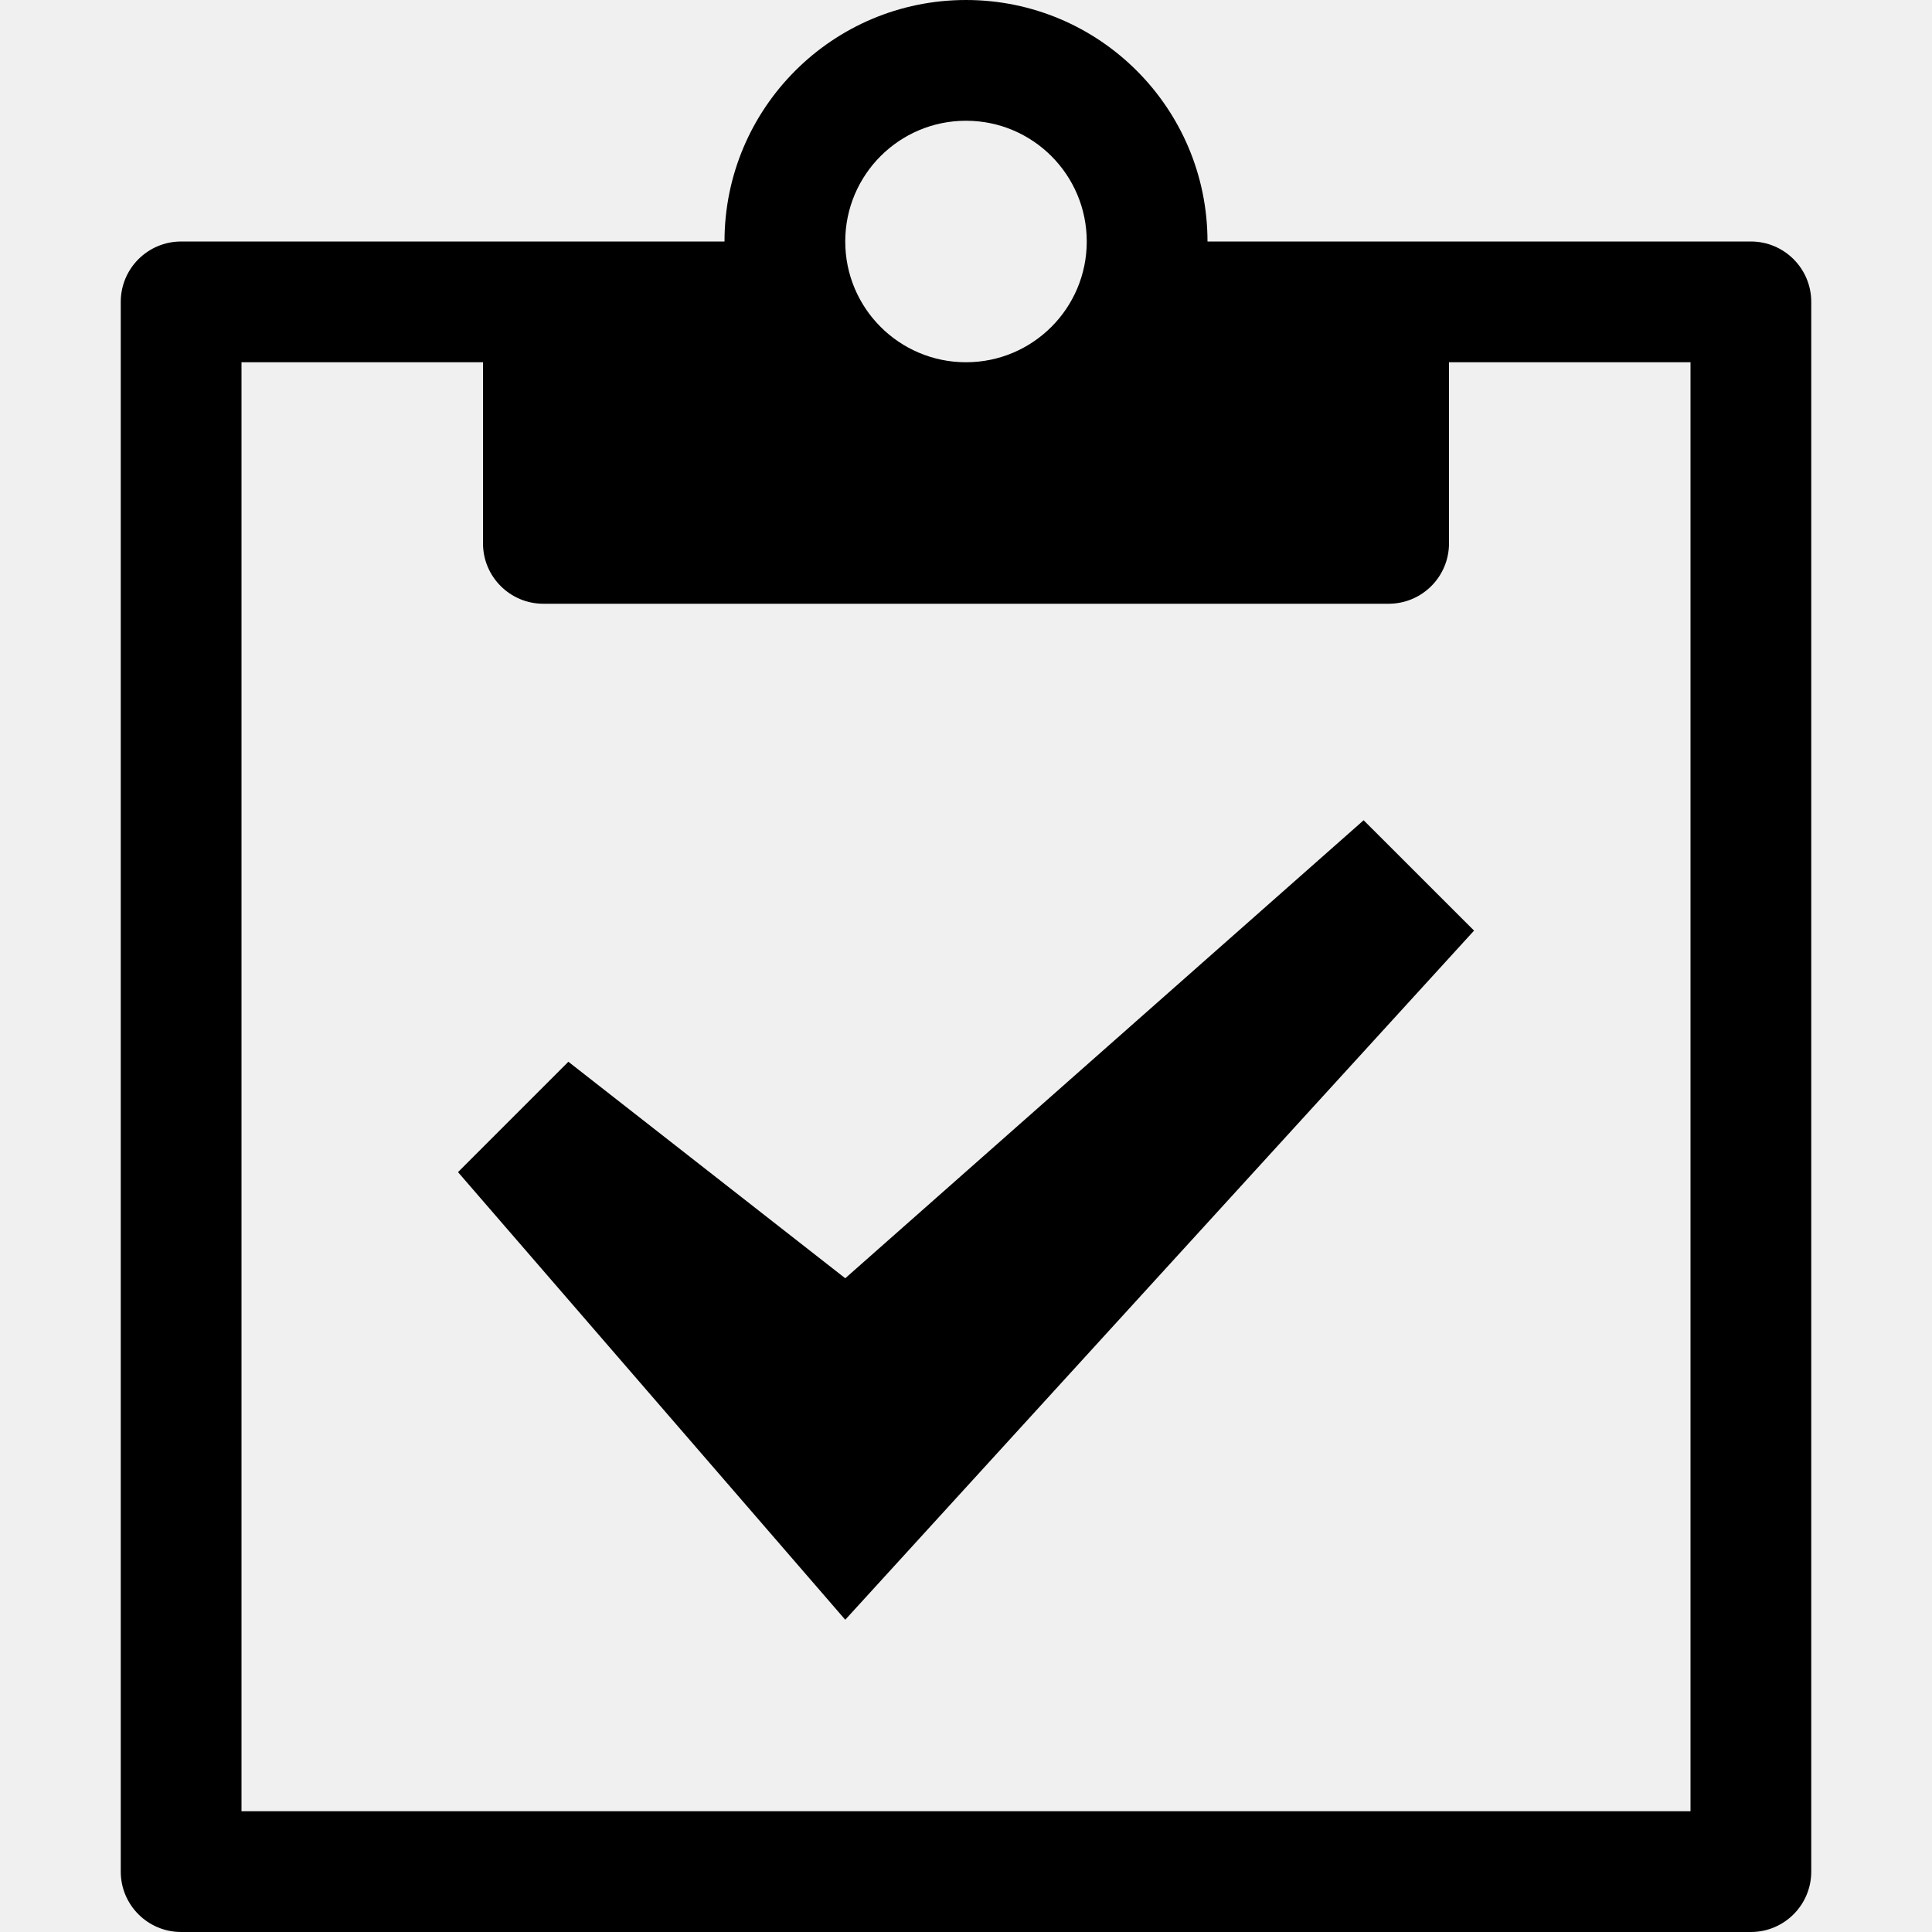
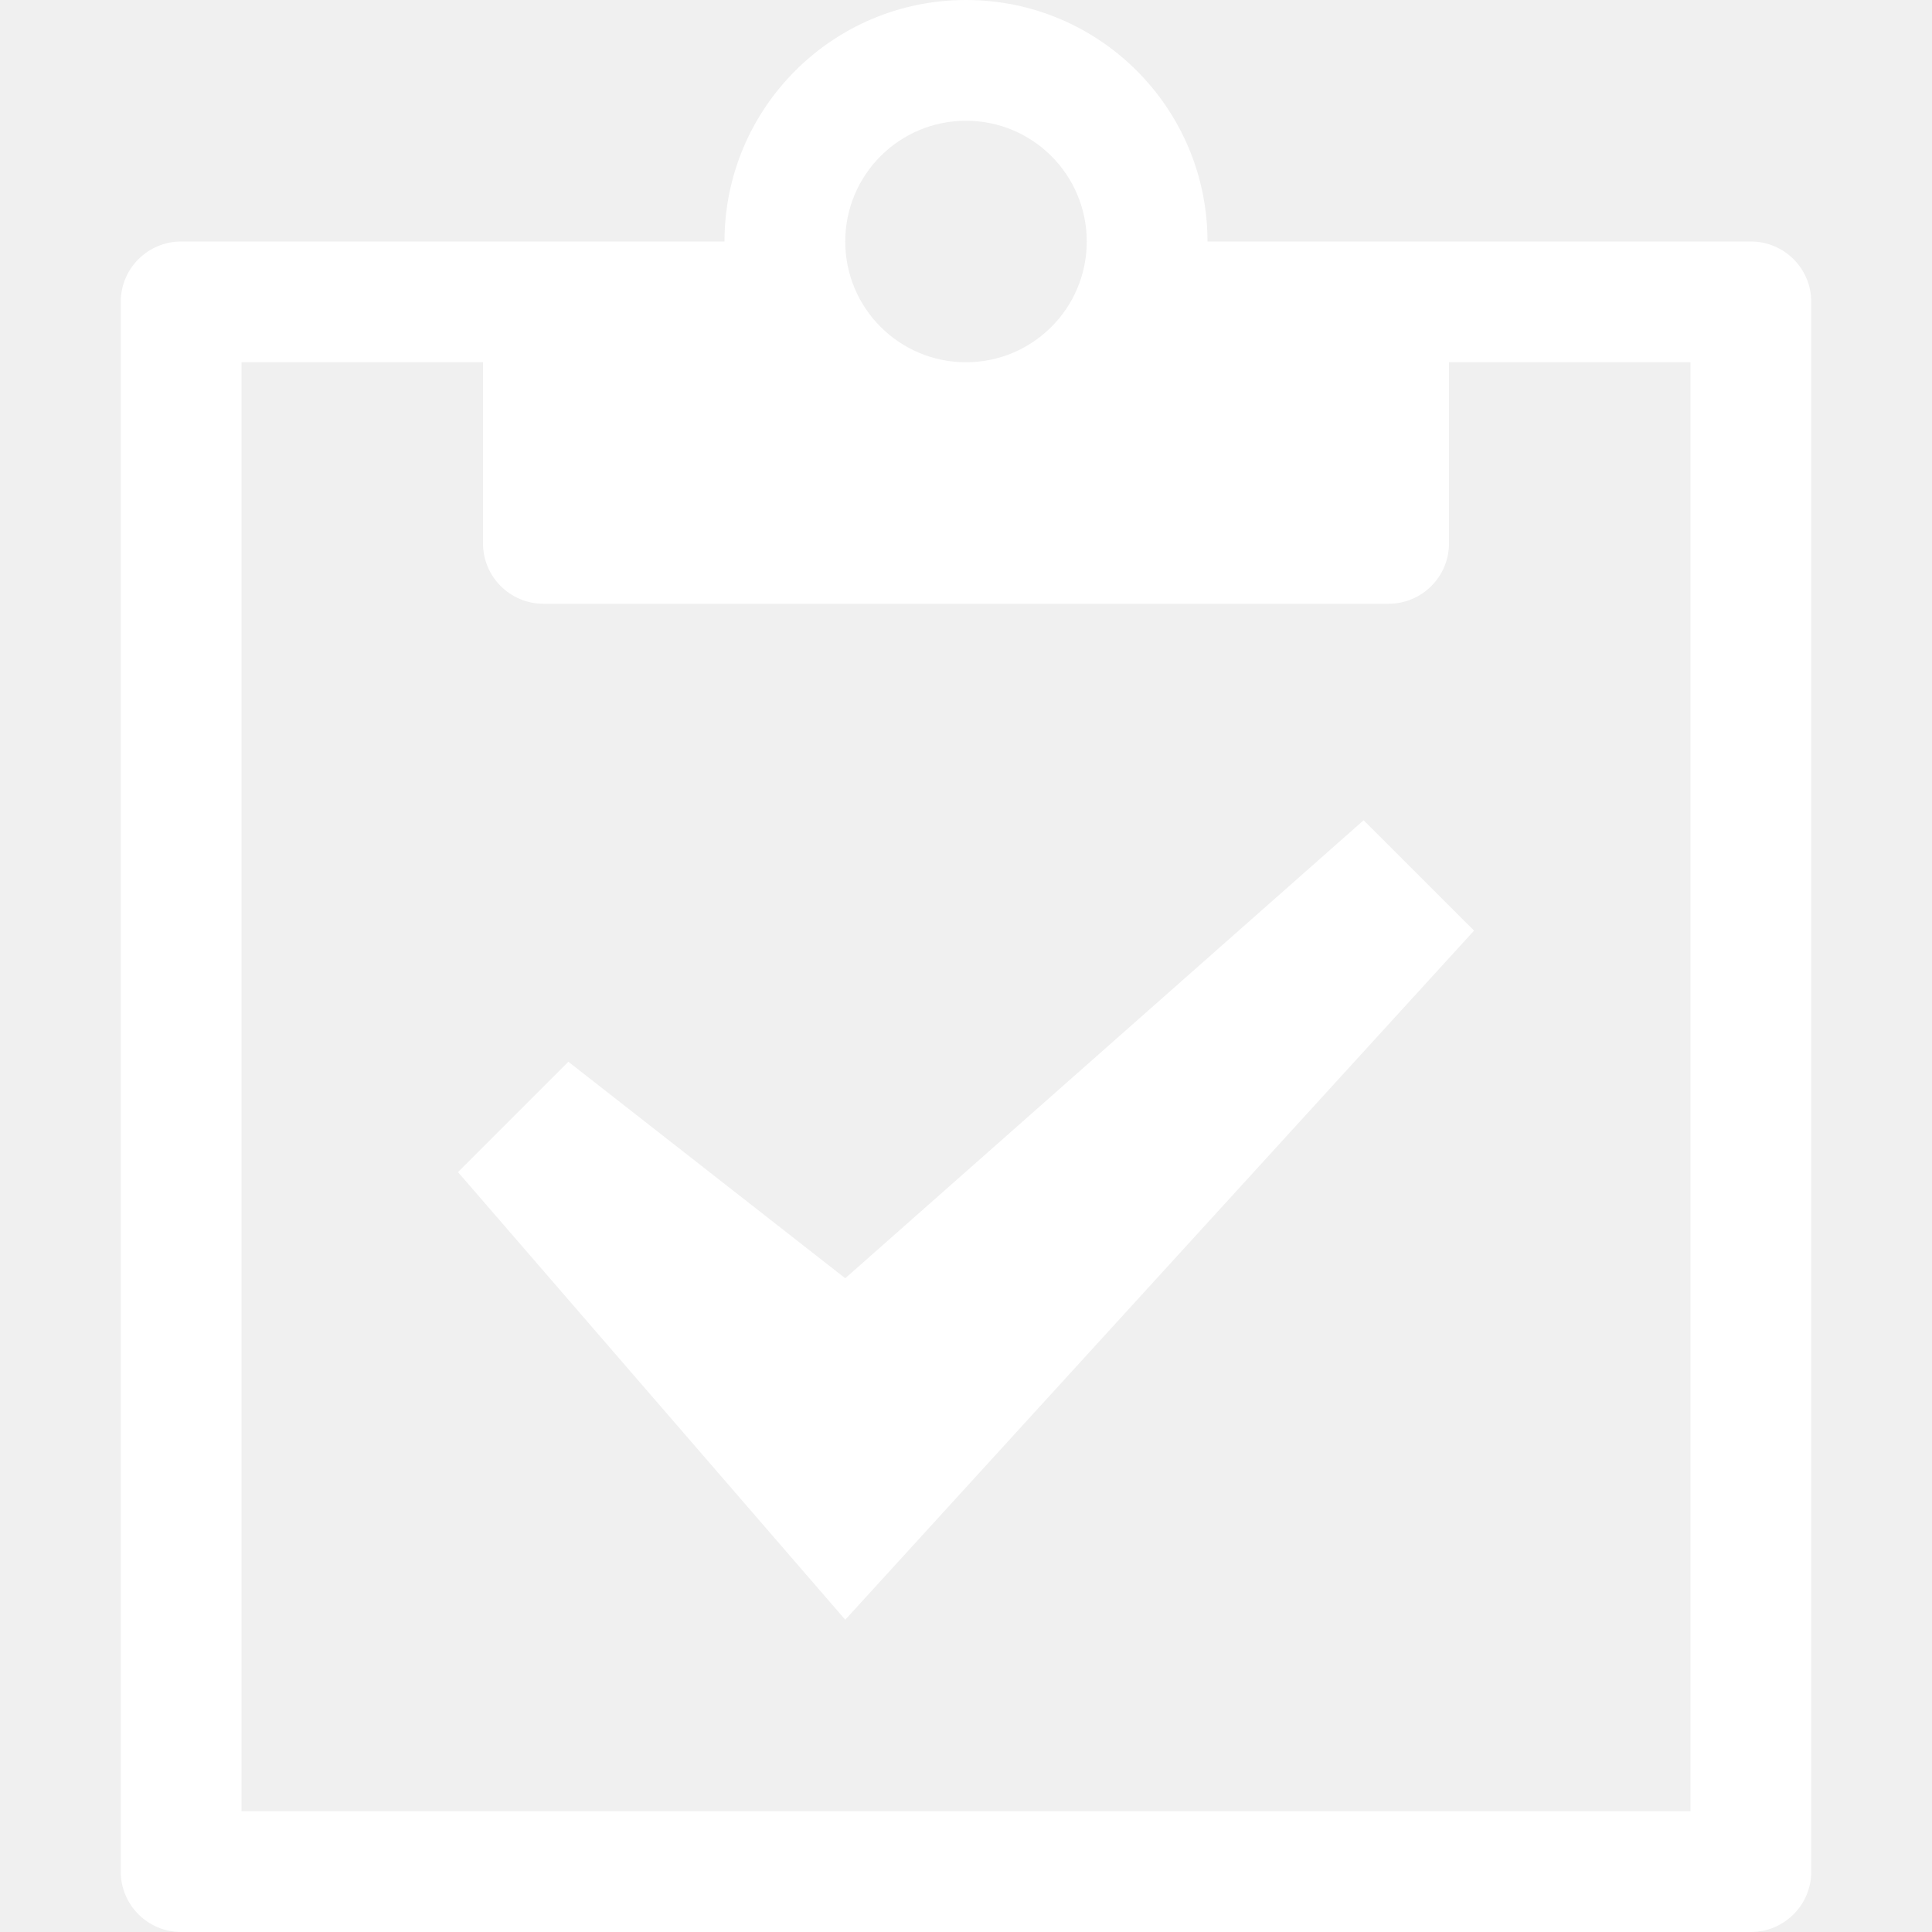
- <svg xmlns="http://www.w3.org/2000/svg" version="1.1" width="32" height="32" viewBox="0 0 32 32">
-   <path d="M29 4h-9c0-2.209-1.791-4-4-4s-4 1.791-4 4h-9c-0.552 0-1 0.448-1 1v26c0 0.552 0.448 1 1 1h26c0.552 0 1-0.448 1-1v-26c0-0.552-0.448-1-1-1zM16 2c1.105 0 2 0.895 2 2s-0.895 2-2 2c-1.105 0-2-0.895-2-2s0.895-2 2-2zM28 30h-24v-24h4v3c0 0.552 0.448 1 1 1h14c0.552 0 1-0.448 1-1v-3h4v24z" />
-   <path d="M14 26.828l-6.414-7.414 1.828-1.828 4.586 3.586 8.586-7.586 1.829 1.828z" />
+ <svg xmlns="http://www.w3.org/2000/svg" width="288" height="288">
+   <svg width="288" height="288" viewBox="0 0 32 32">
+     <path fill="#fff" d="M29 4h-9c0-2.209-1.791-4-4-4s-4 1.791-4 4h-9c-0.552 0-1 0.448-1 1v26c0 0.552 0.448 1 1 1h26c0.552 0 1-0.448 1-1v-26c0-0.552-0.448-1-1-1zM16 2c1.105 0 2 0.895 2 2s-0.895 2-2 2c-1.105 0-2-0.895-2-2s0.895-2 2-2zM28 30h-24v-24h4v3c0 0.552 0.448 1 1 1h14c0.552 0 1-0.448 1-1v-3h4v24z" class="color000 svgShape" />
+     <path fill="#fff" d="M14 26.828l-6.414-7.414 1.828-1.828 4.586 3.586 8.586-7.586 1.829 1.828z" class="color000 svgShape" />
+   </svg>
</svg>
